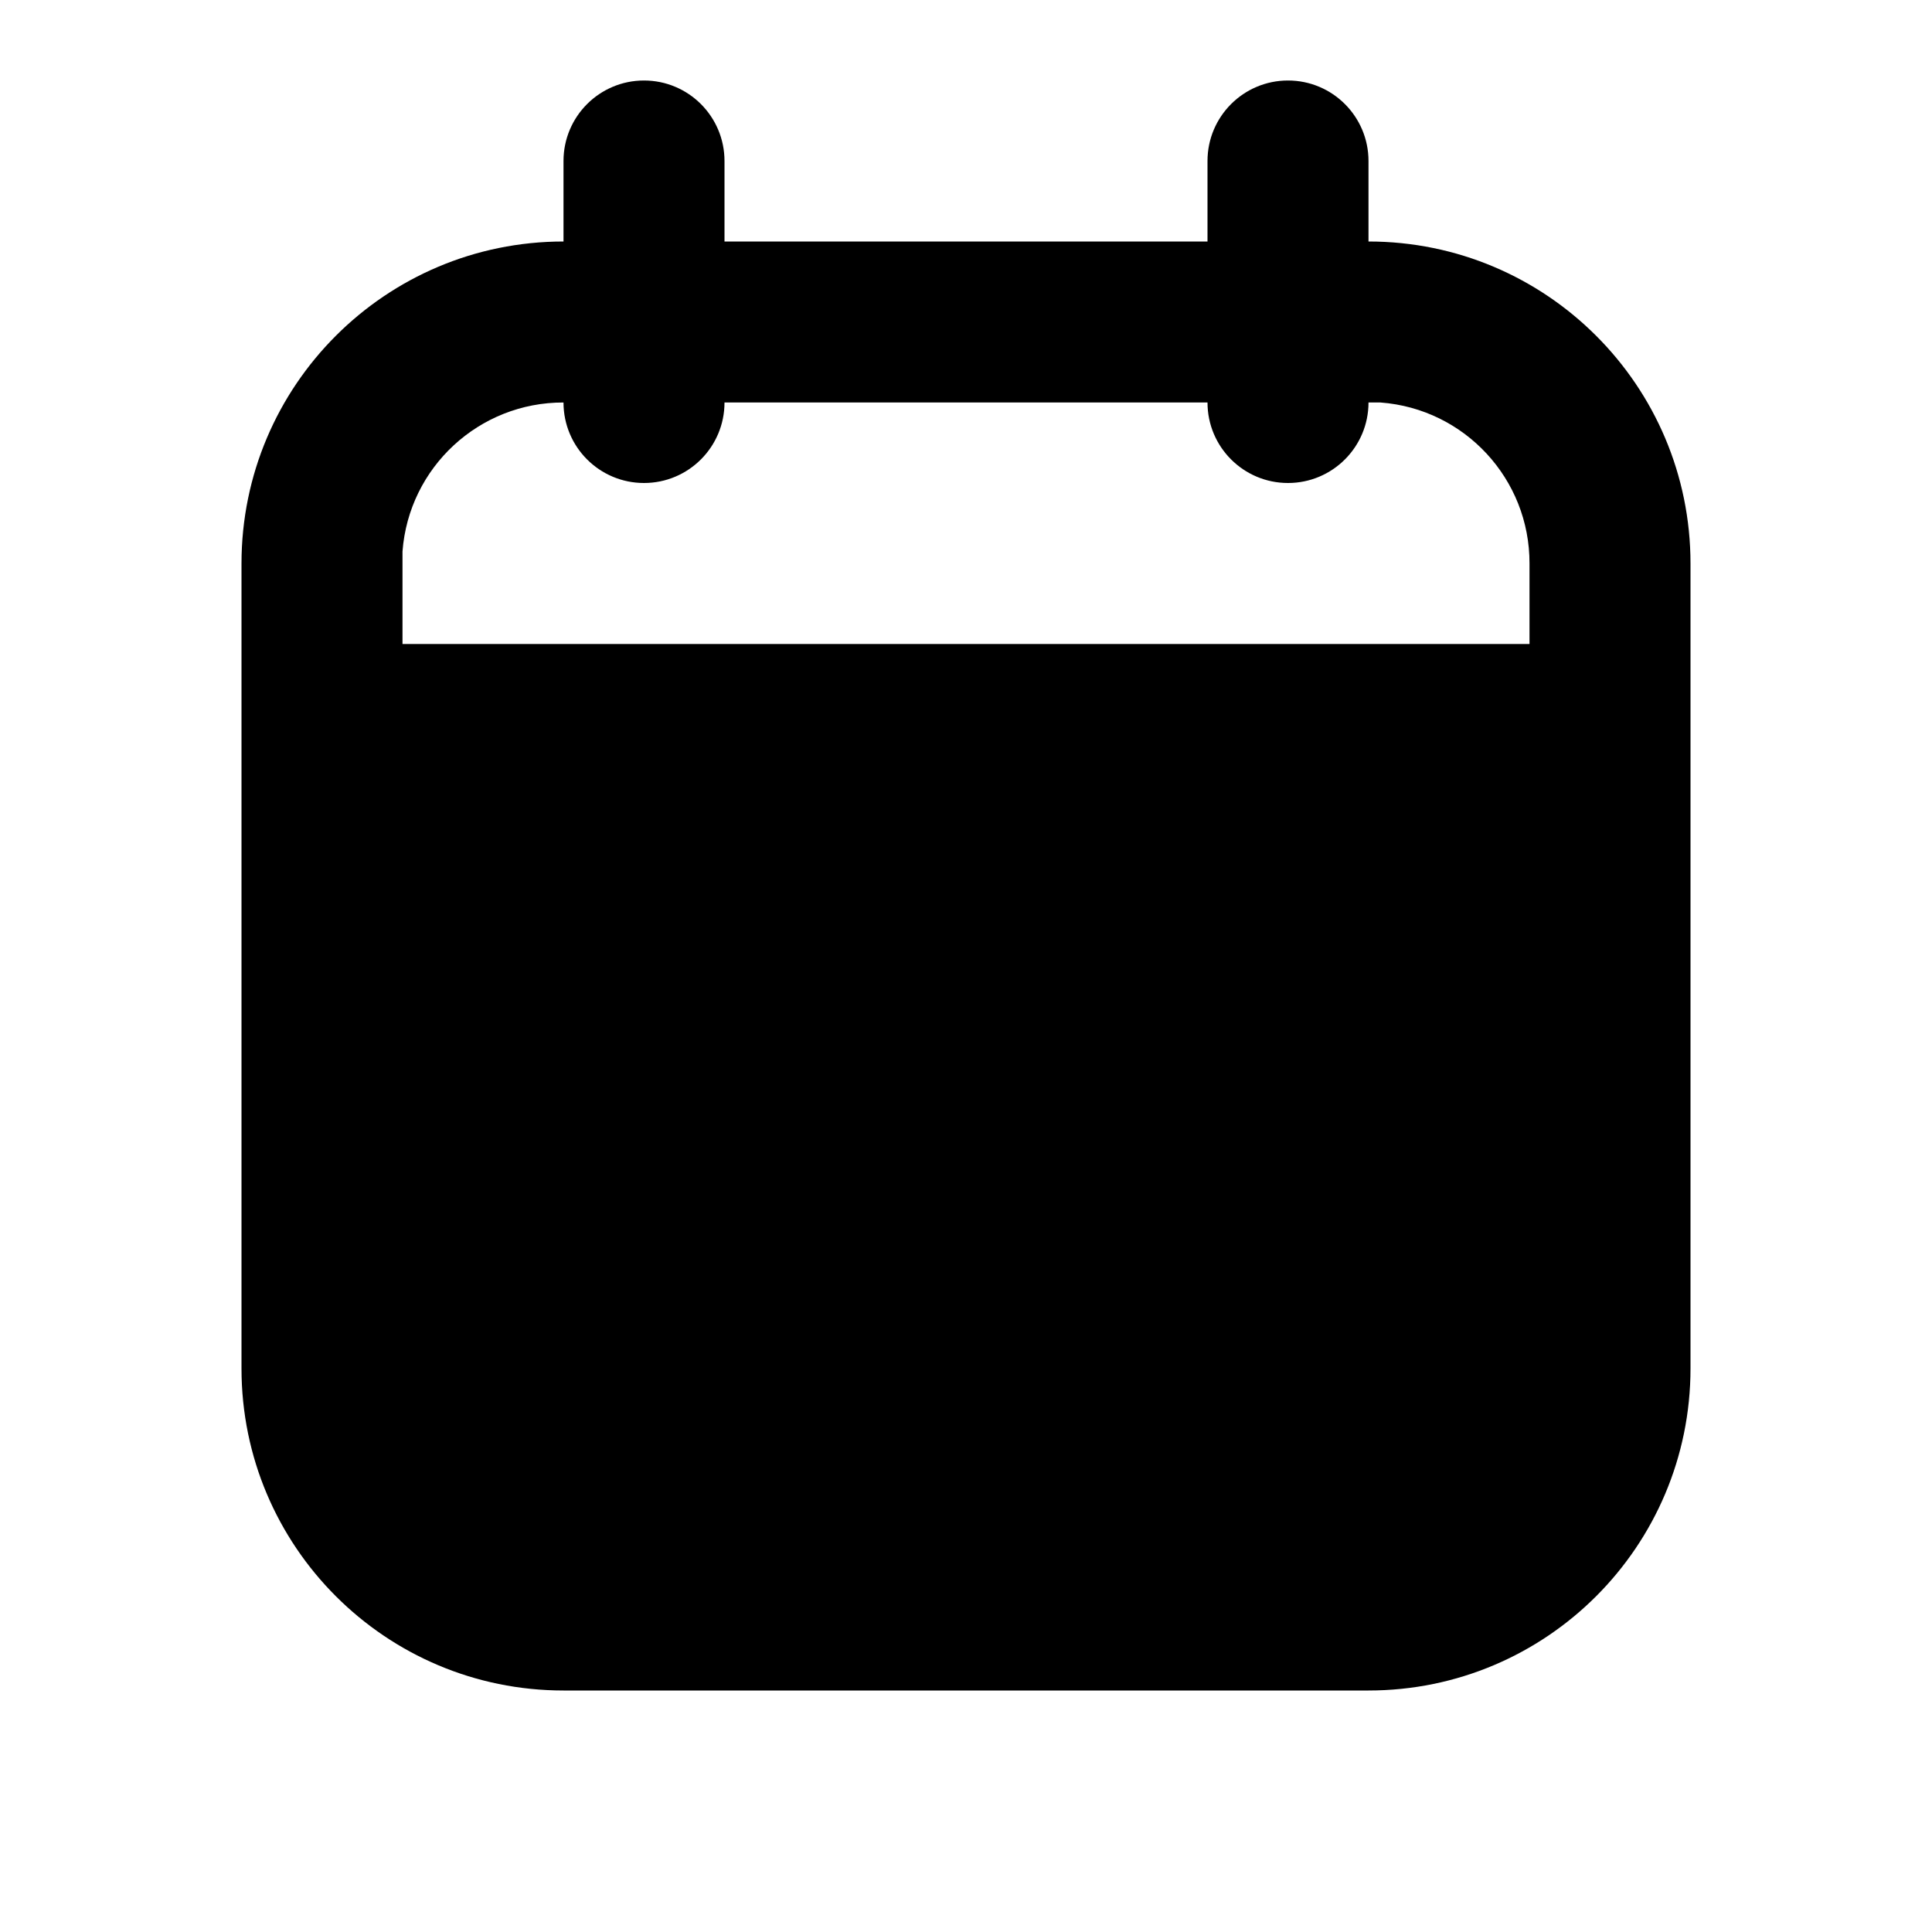
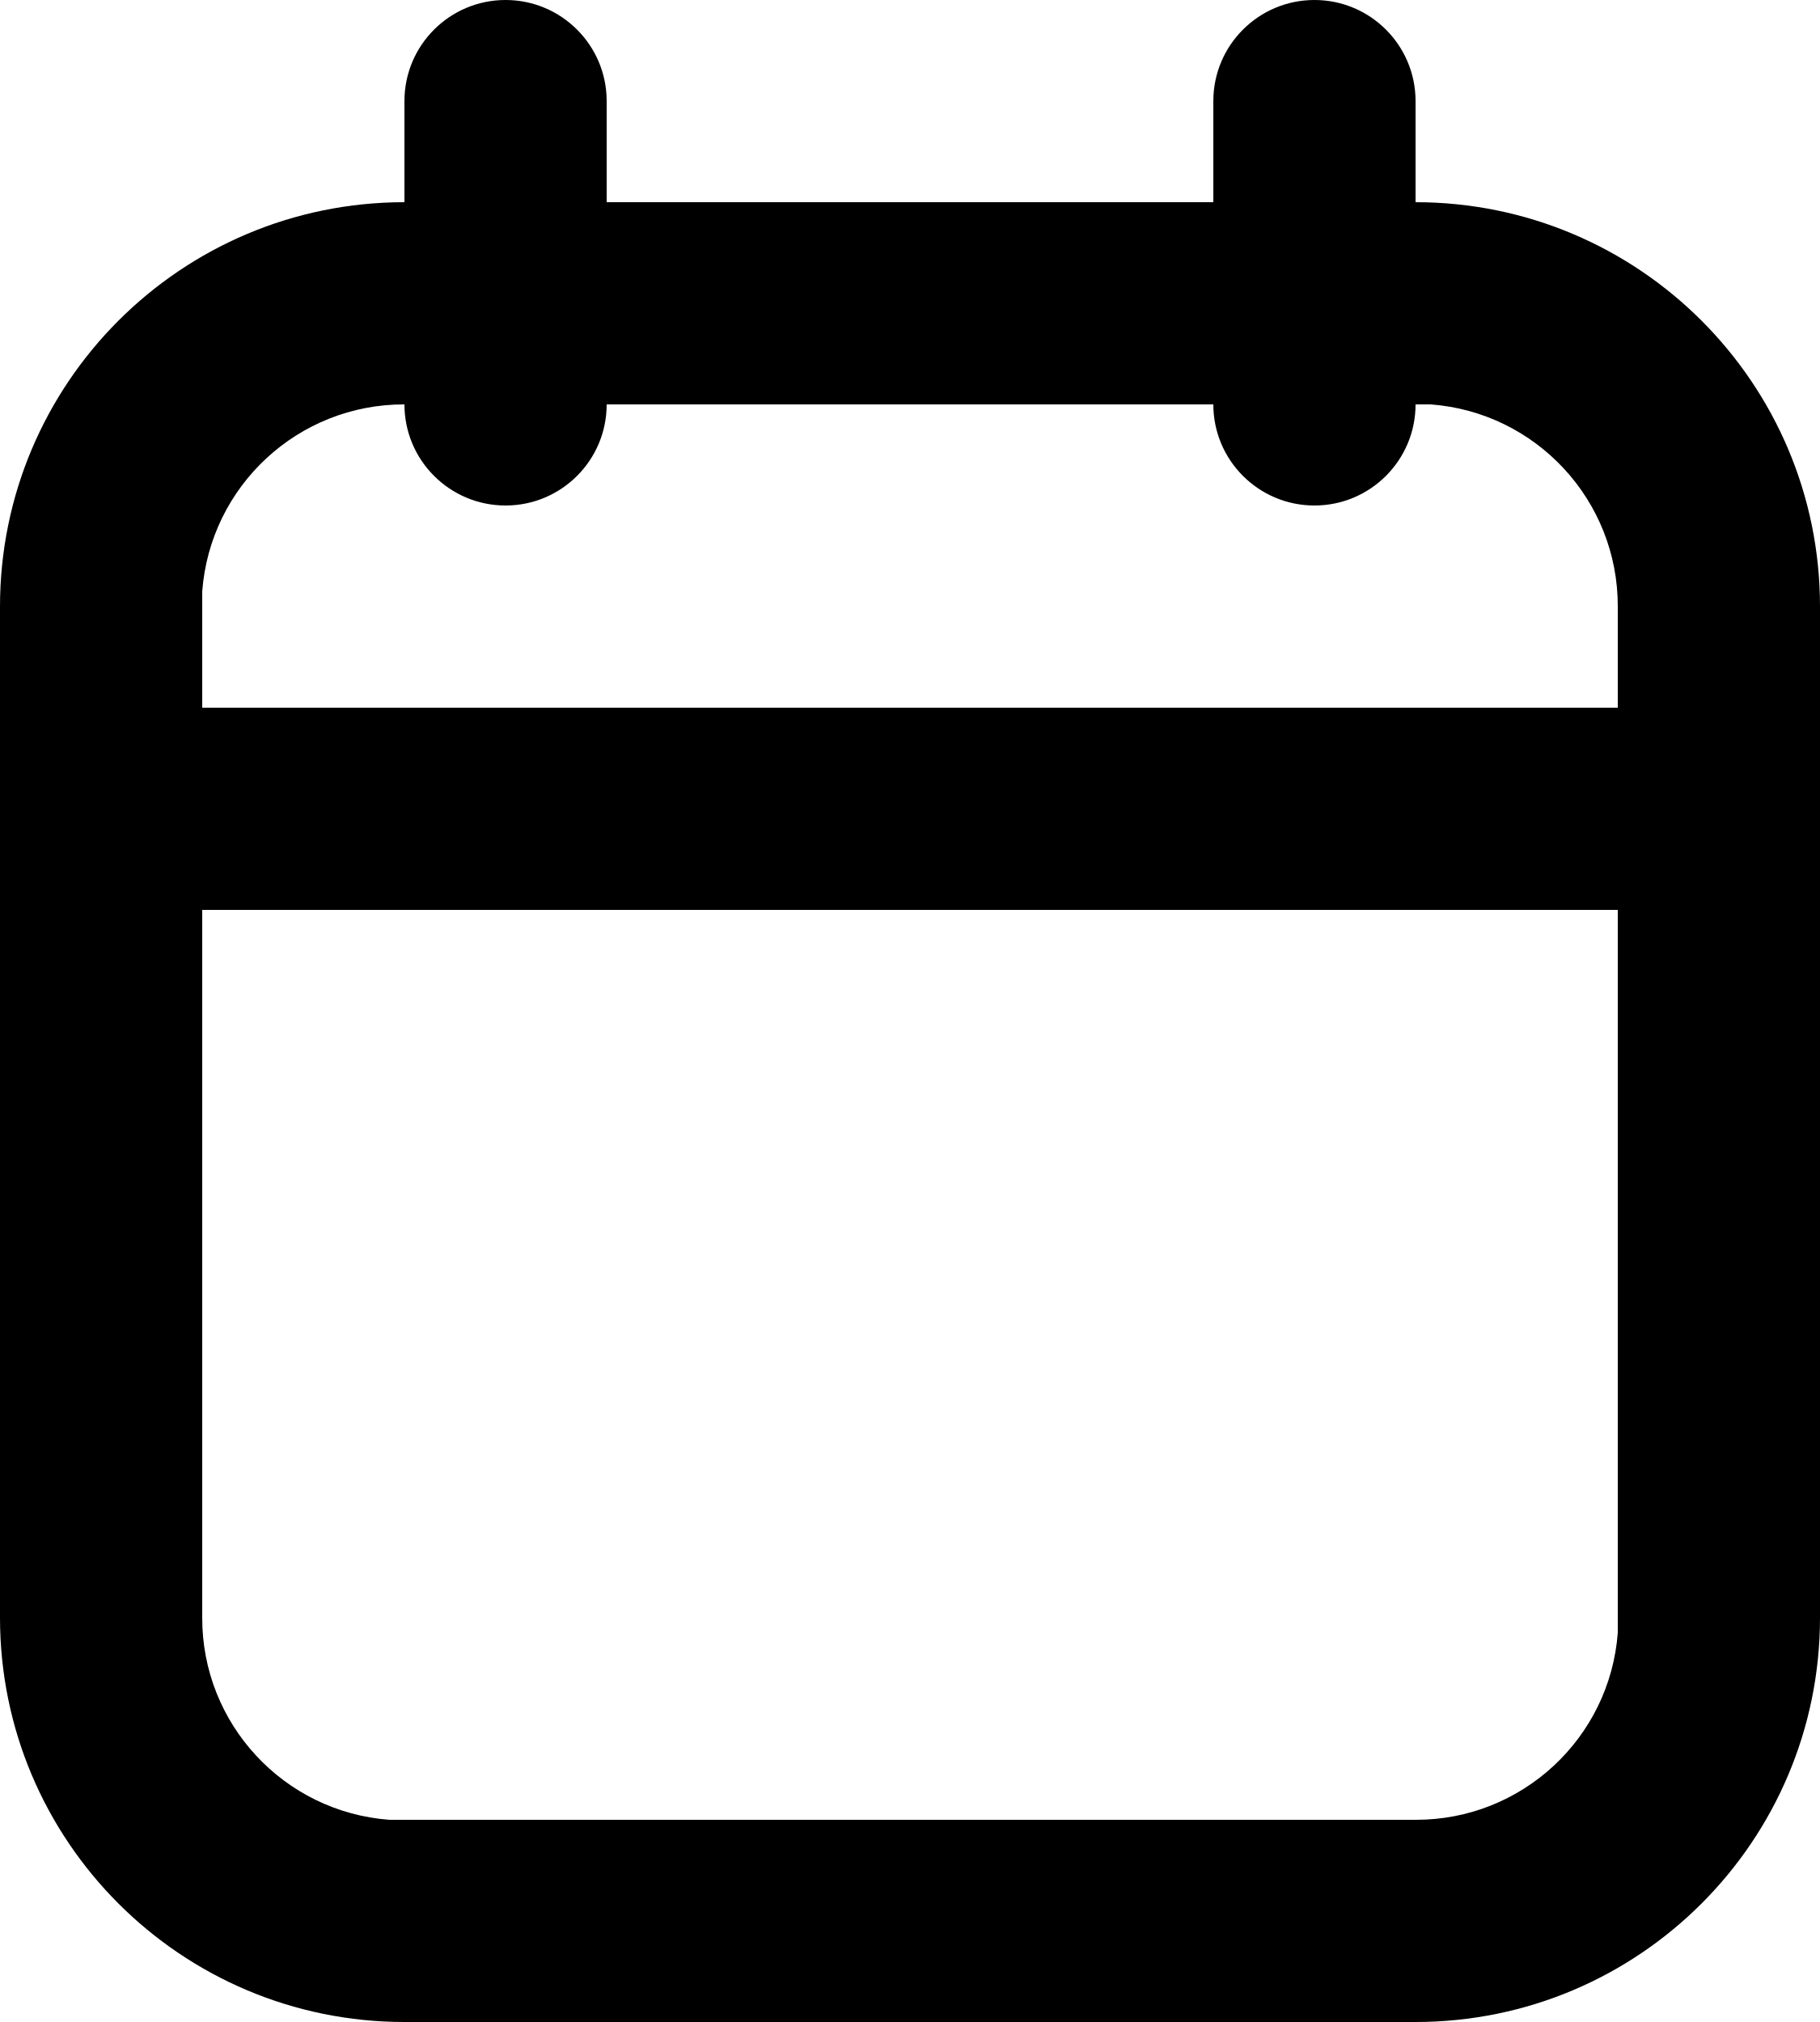
- <svg xmlns="http://www.w3.org/2000/svg" fill="none" viewBox="0 0 24 24">
-   <path fill="currentColor" fill-rule="evenodd" d="M7 2a1 1 0 0 1 2 0v1h6V2a1 1 0 1 1 2 0v1a4 4 0 0 1 4 4v10a4 4 0 0 1-4 4H7a4 4 0 0 1-4-4V7a4 4 0 0 1 4-4zm8 3a1 1 0 1 0 2 0h.15A2 2 0 0 1 19 7v1H5V6.85A2 2 0 0 1 7 5a1 1 0 0 0 2 0z" clip-rule="evenodd" />
+ <svg xmlns="http://www.w3.org/2000/svg" fill="none" viewBox="0 0 18 20">
+   <path fill="currentColor" fill-rule="evenodd" d="M4 1a1 1 0 0 1 2 0v1h6V1a1 1 0 1 1 2 0v1a4 4 0 0 1 4 4v10a4 4 0 0 1-4 4H4a4 4 0 0 1-4-4V6a4 4 0 0 1 4-4zm8 3a1 1 0 1 0 2 0h.15A2 2 0 0 1 16 6v1H2V5.85A2 2 0 0 1 4 4a1 1 0 0 0 2 0zm4 5H2v7a2 2 0 0 0 1.85 2H14a2 2 0 0 0 2-1.85V9" clip-rule="evenodd" />
</svg>
